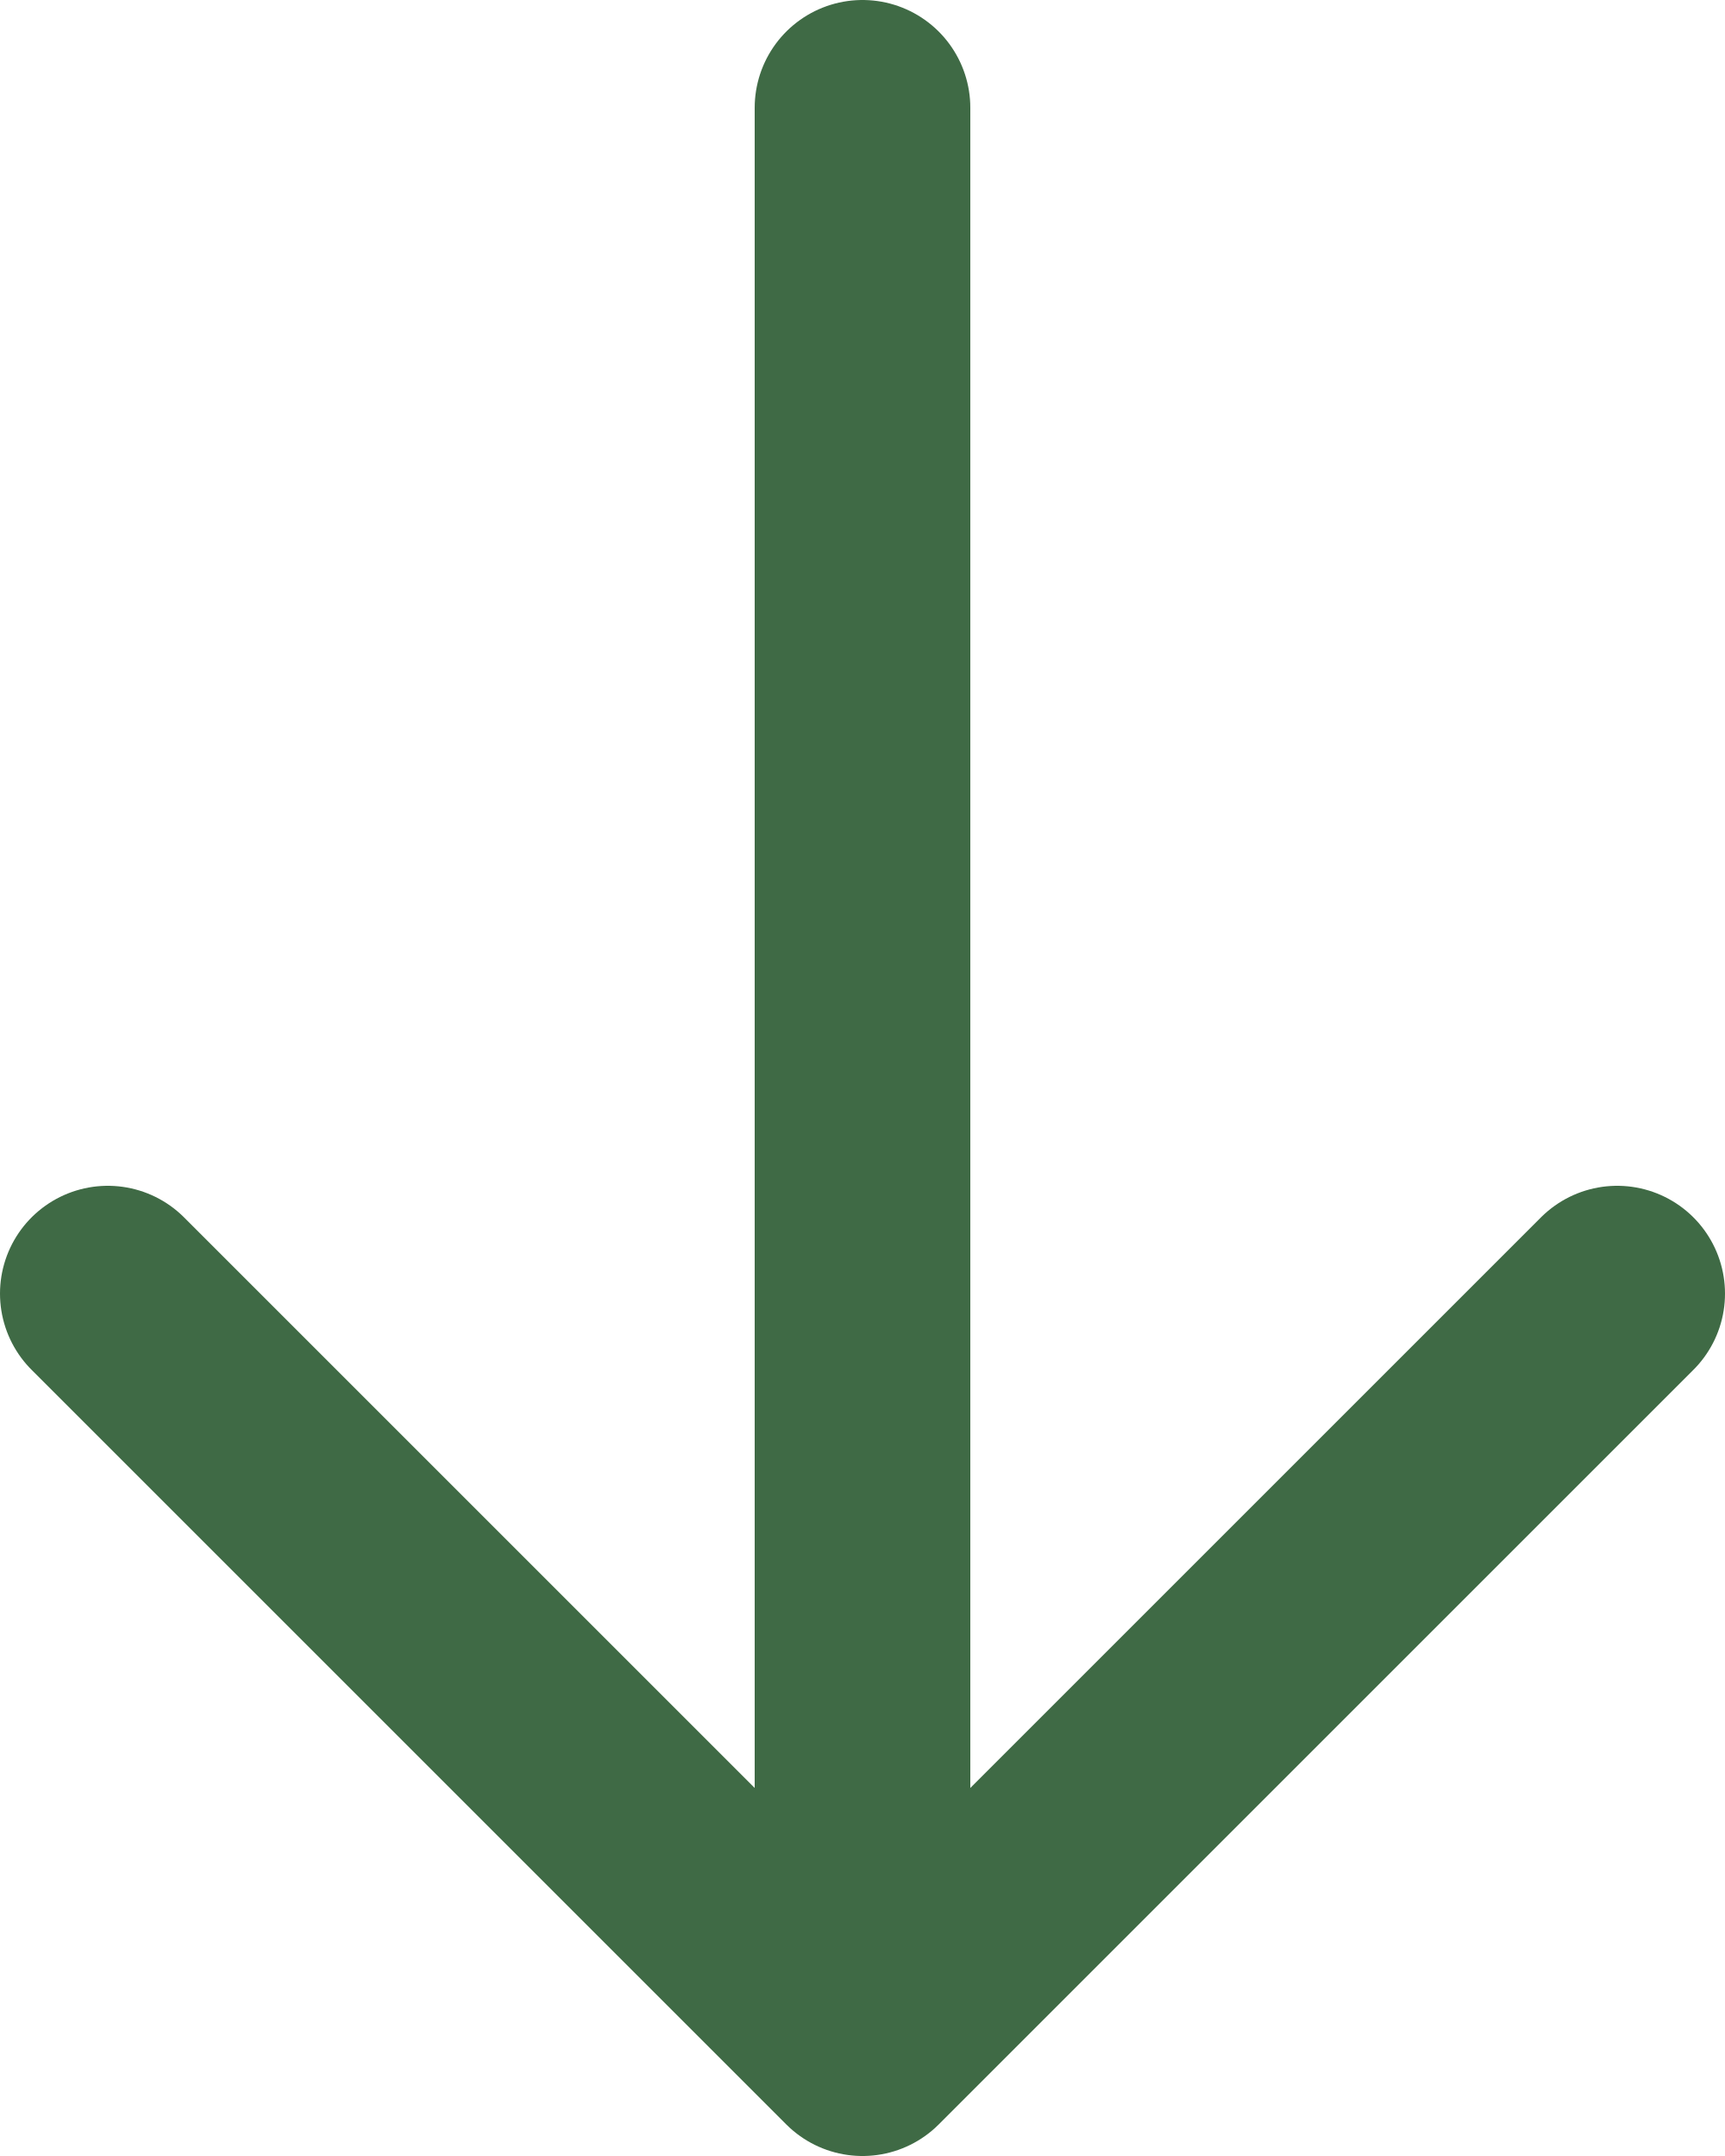
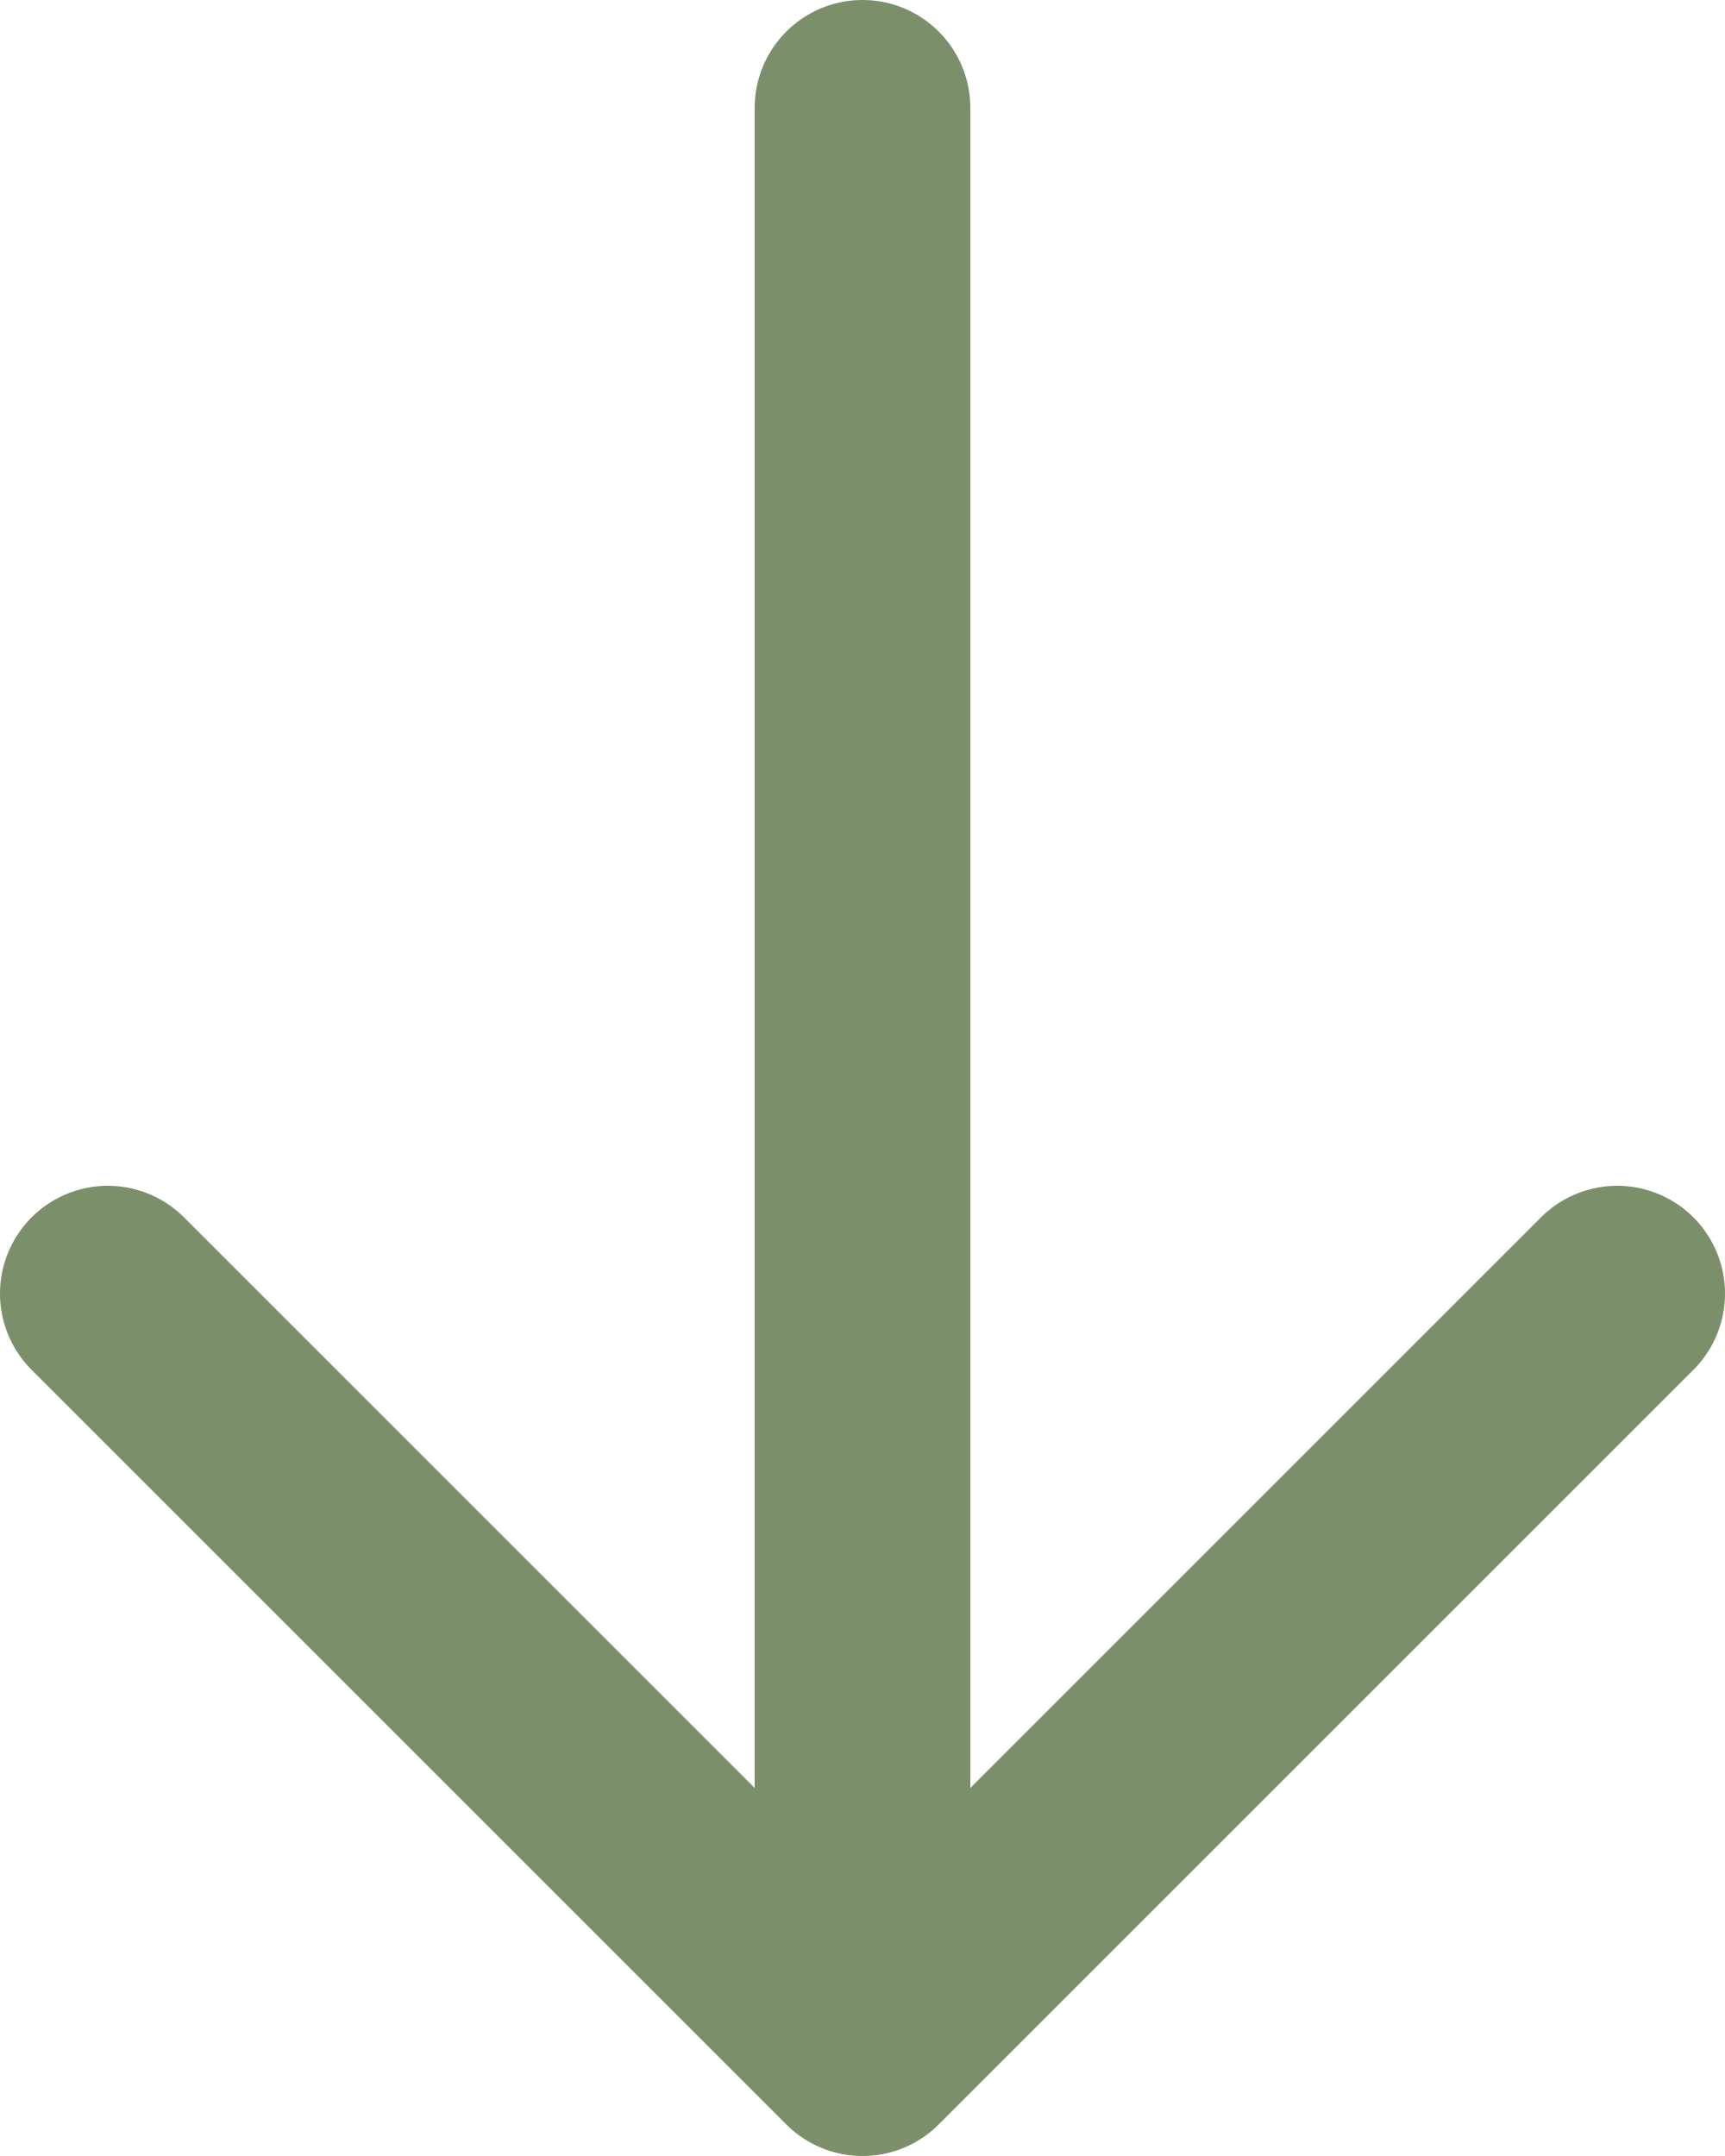
<svg xmlns="http://www.w3.org/2000/svg" width="24" height="30" viewBox="0 0 24 30" fill="none">
-   <path d="M12 1.5V27.75" stroke="#3F6A45" stroke-width="3" stroke-linecap="round" stroke-linejoin="round" />
-   <path d="M22.5 18L12 28.5L1.5 18" stroke="#3F6A45" stroke-width="3" stroke-linecap="round" stroke-linejoin="round" />
+   <g id="Group">
+     <path id="Vector" d="M12 1.5V27.75" stroke="#7A8F6A" stroke-width="3" stroke-linecap="round" stroke-linejoin="round" />
+     <path id="Vector_2" d="M22.5 18L12 28.5L1.5 18" stroke="#7A8F6A" stroke-width="3" stroke-linecap="round" stroke-linejoin="round" />
+   </g>
</svg>
